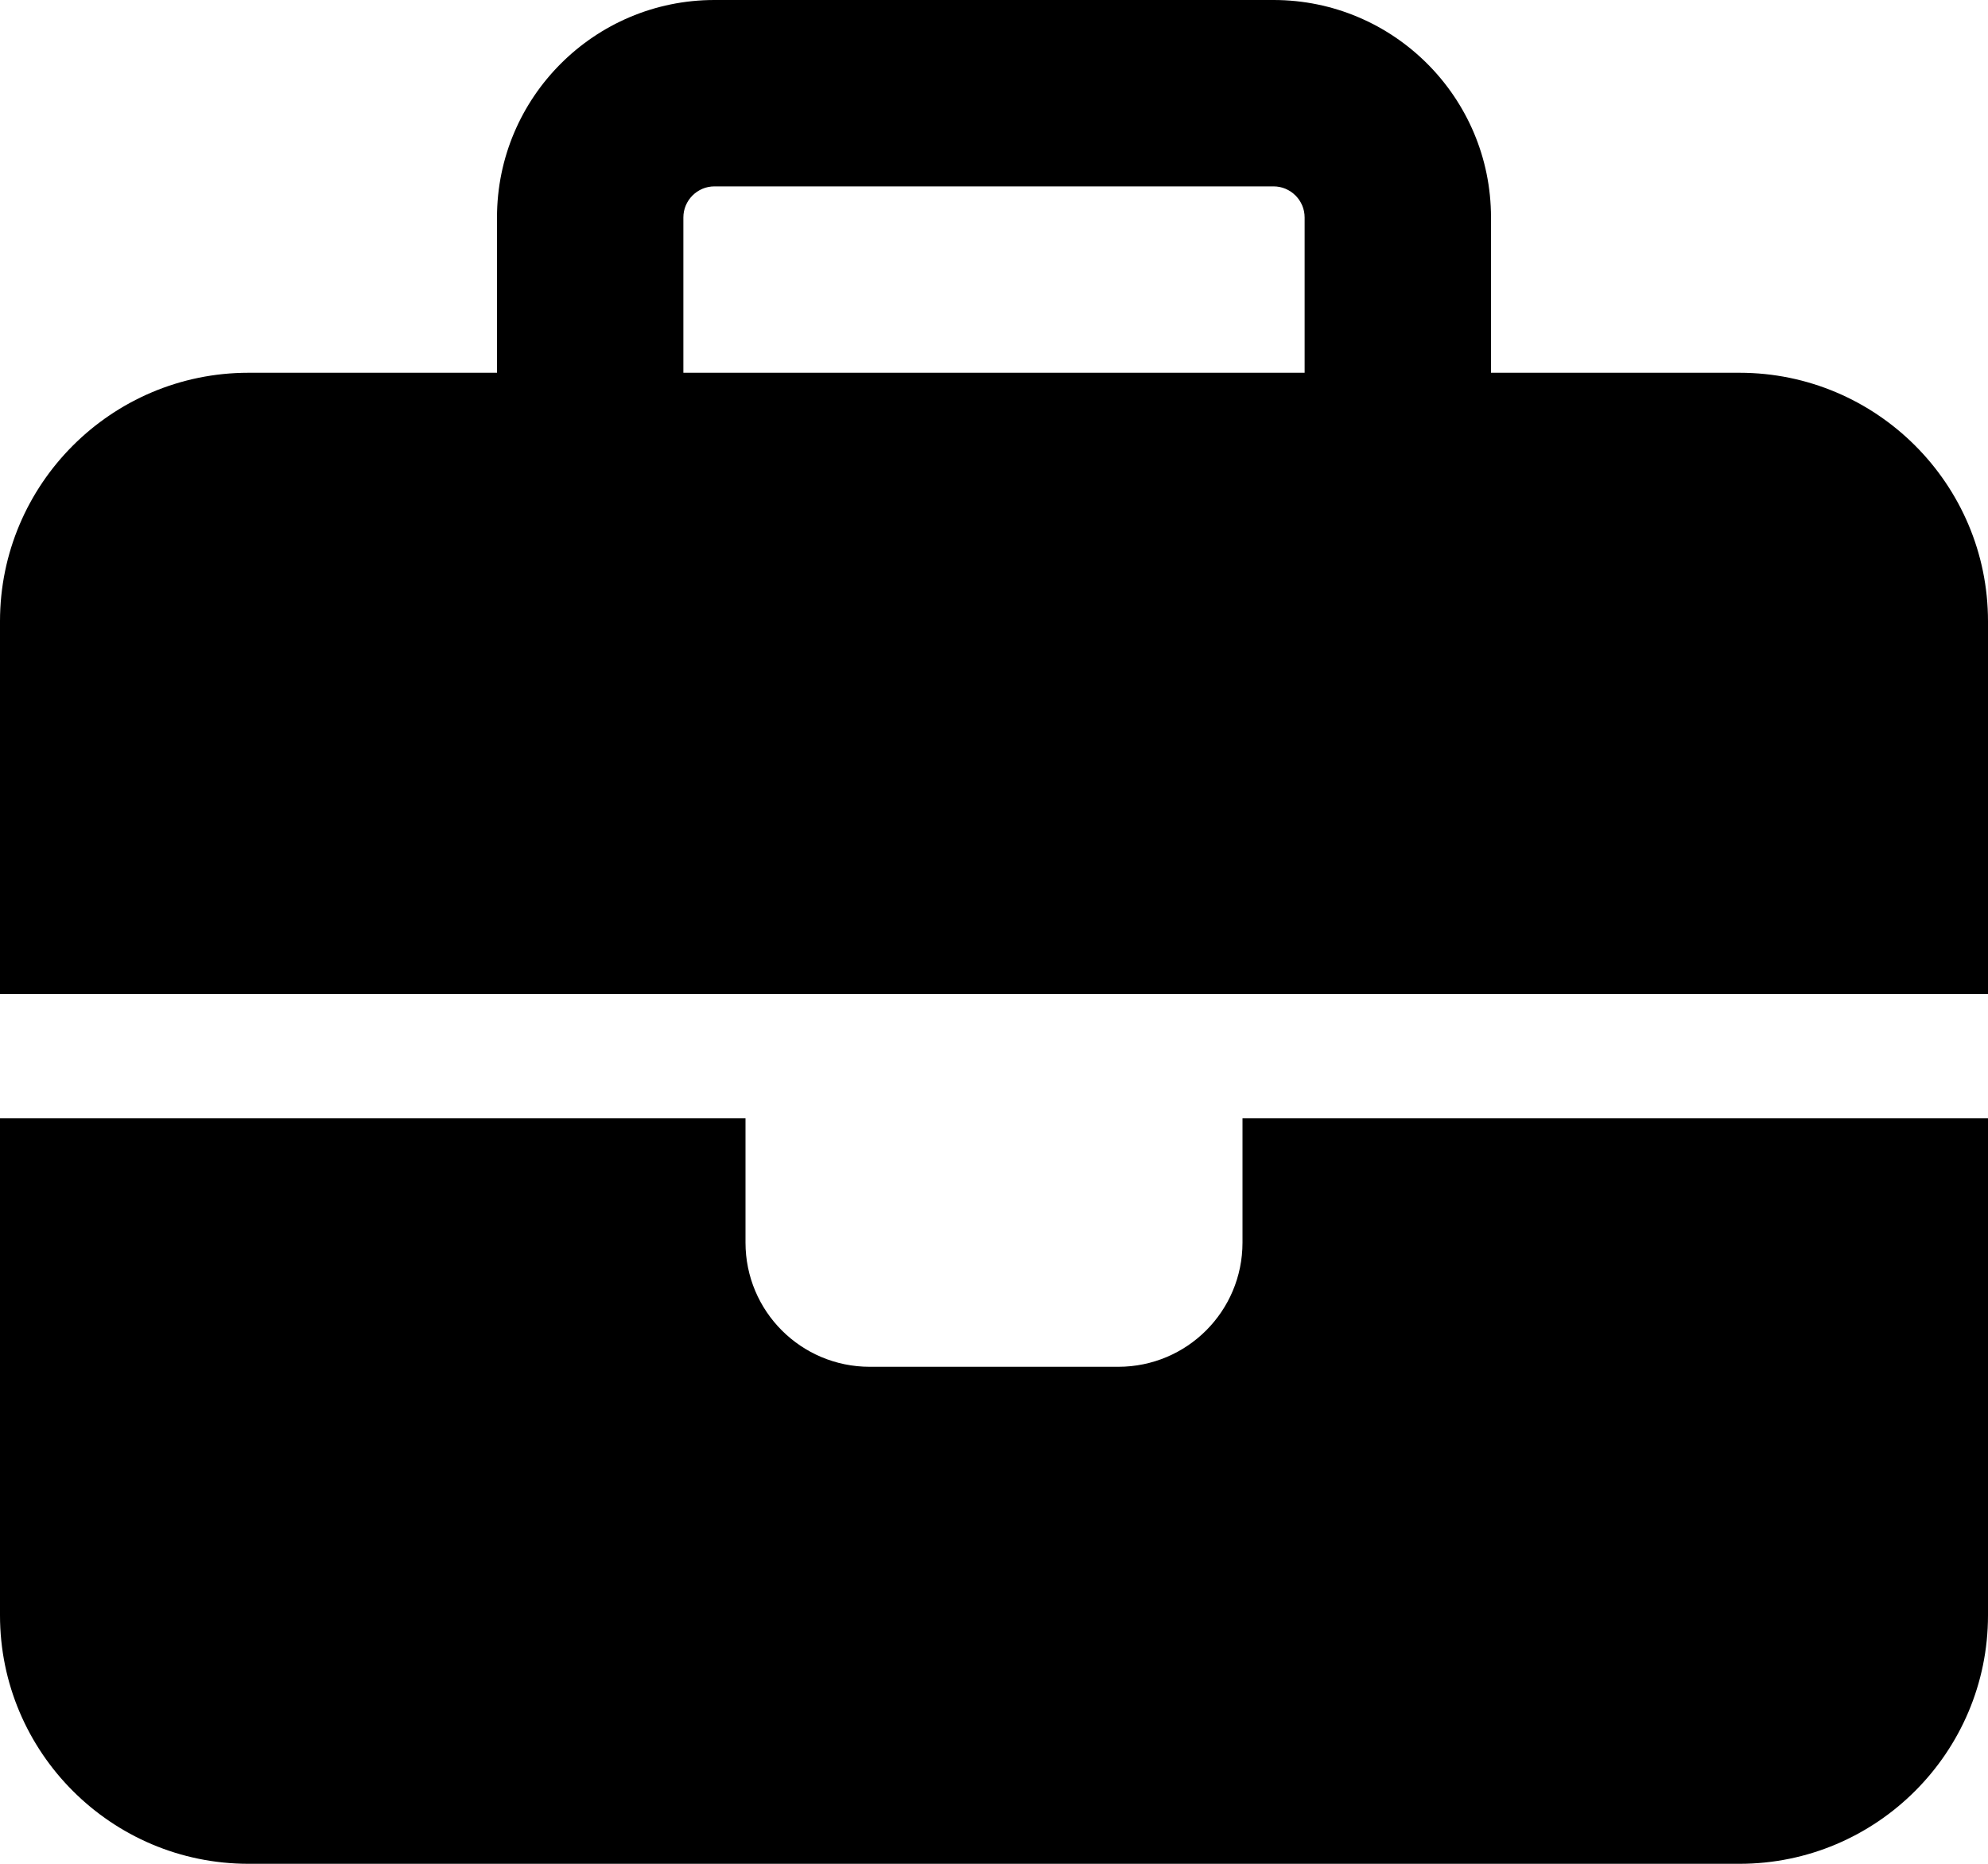
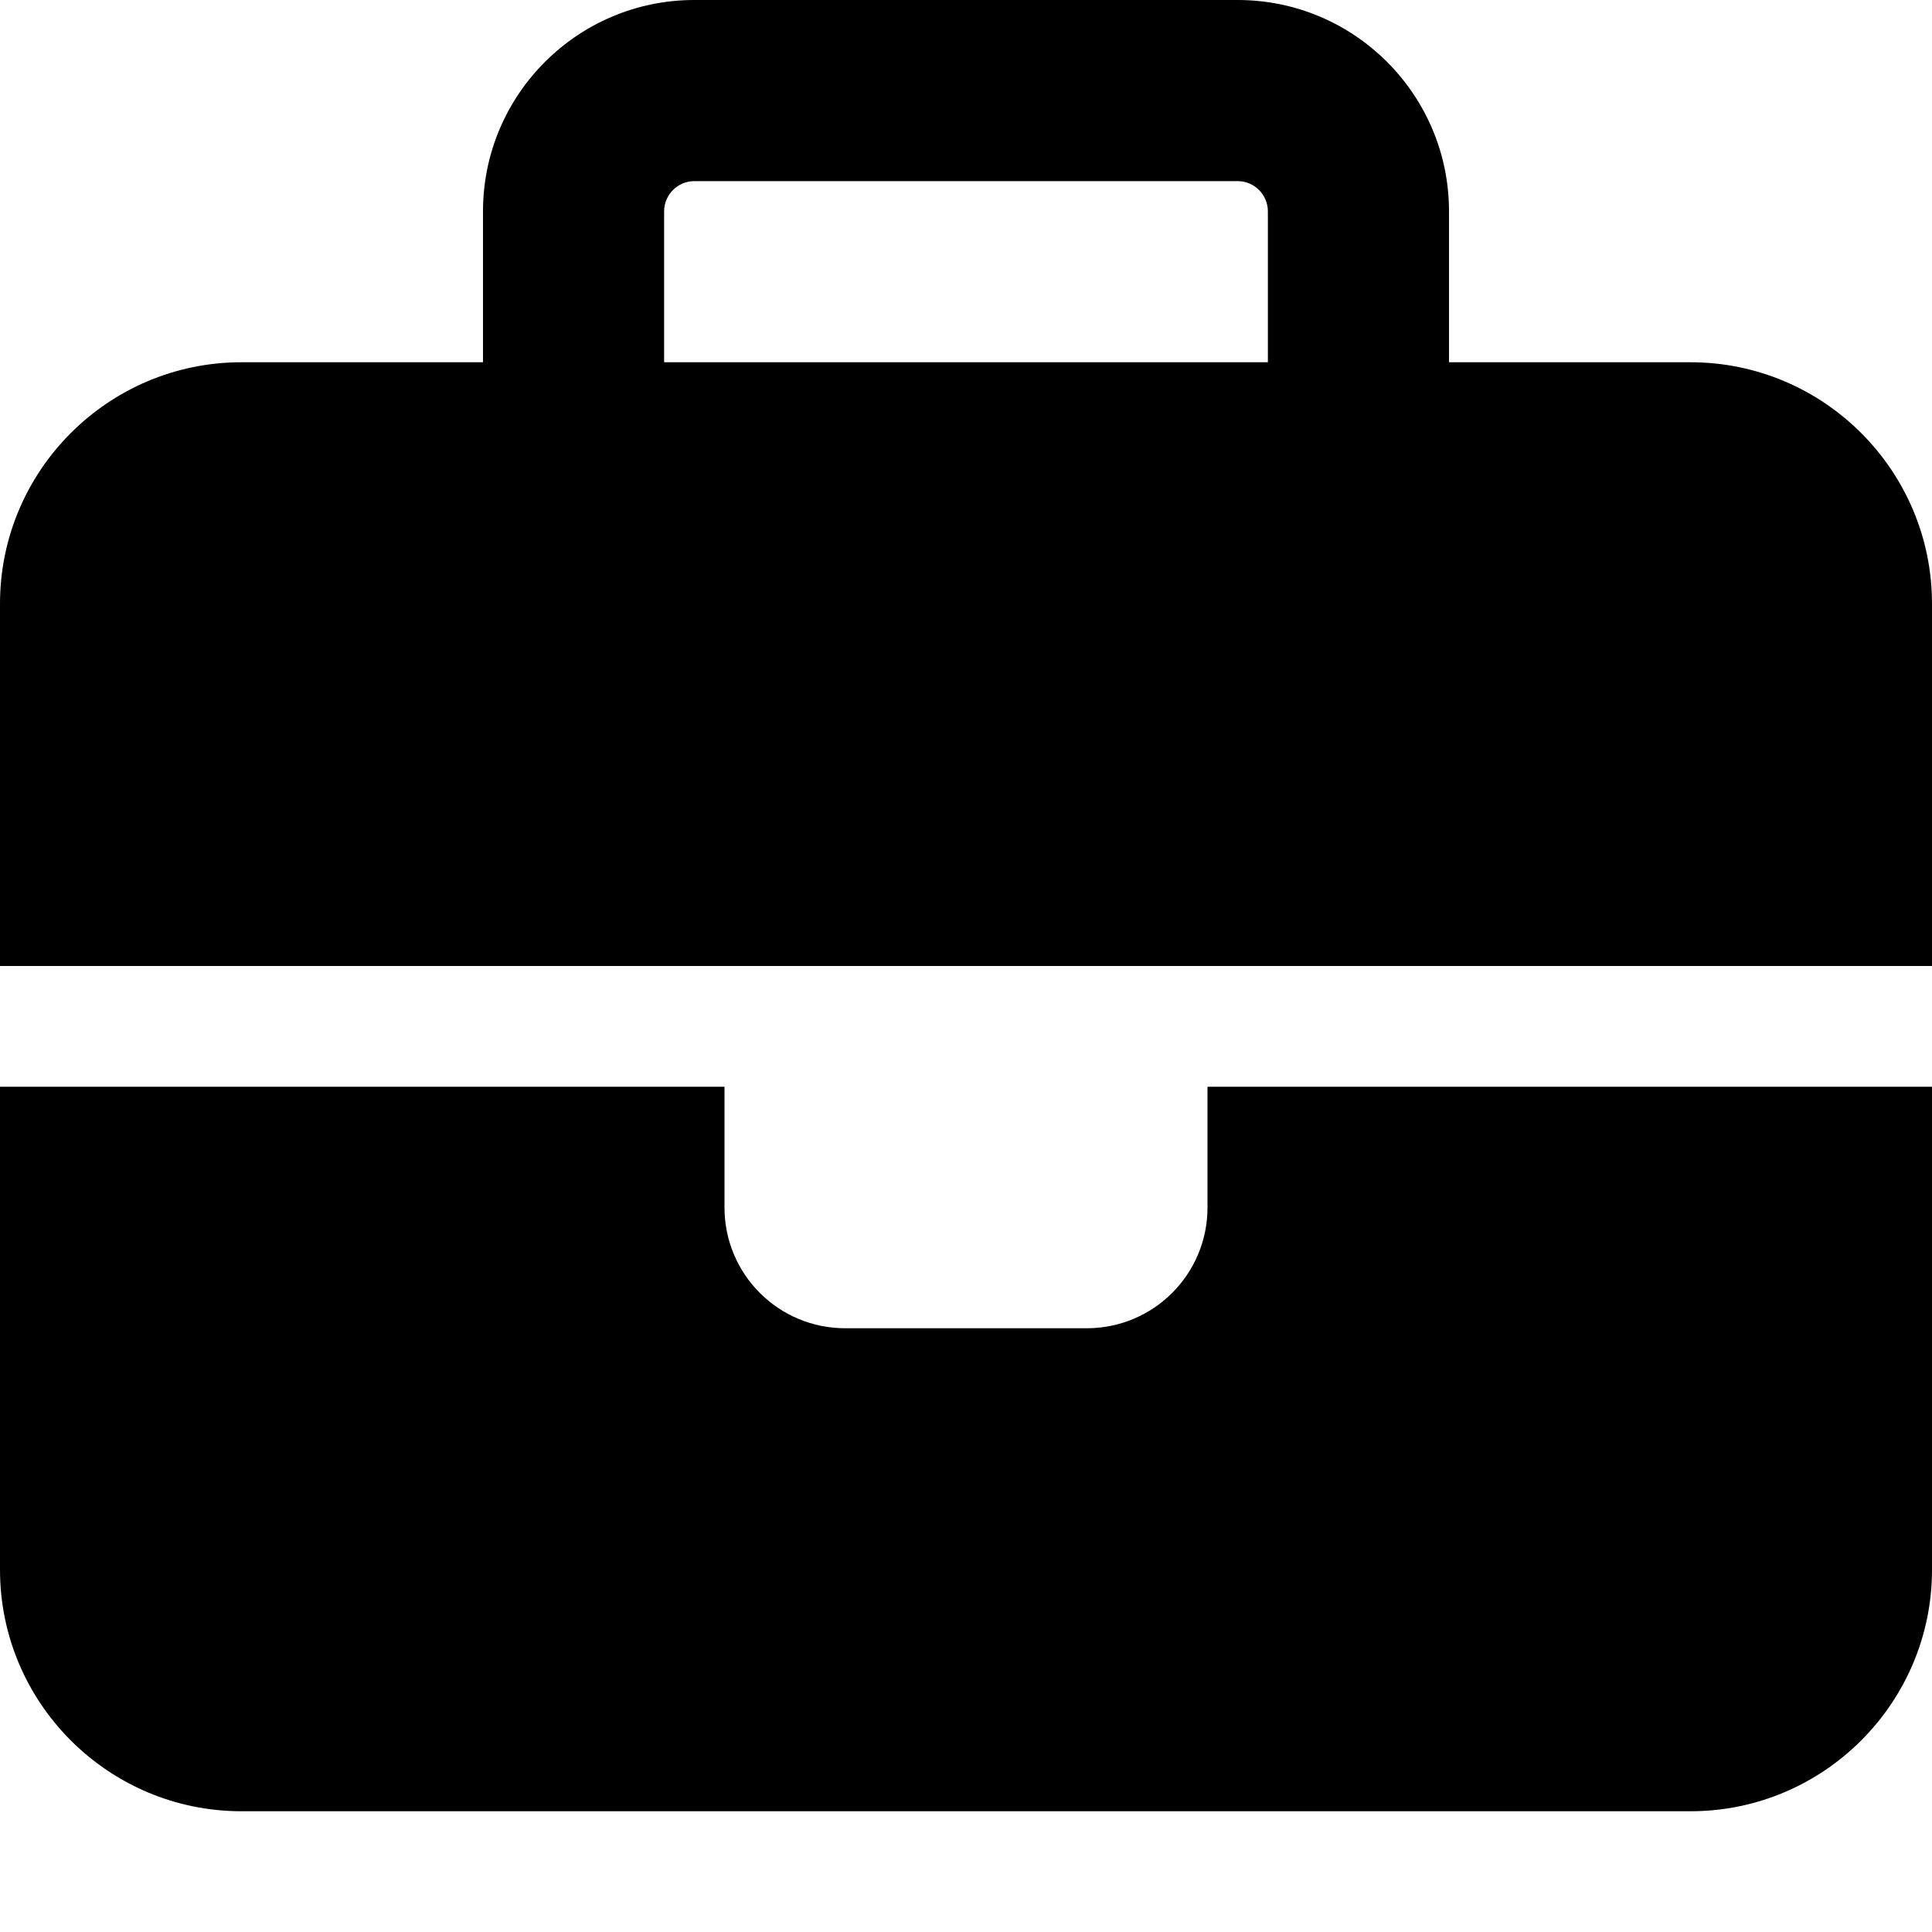
- <svg xmlns="http://www.w3.org/2000/svg" viewBox="0.0 -448.0 512.0 480.0">
-   <path d="M184 -400H328C332.4 -400.0 336.0 -396.4 336.0 -392.0V-352.0H176.0V-392.0C176.0 -396.4 179.6 -400.0 184.0 -400.0ZM128.0 -392.0V-352.0H64.0C28.7 -352.0 0.0 -323.3 0.0 -288.0V-192.0H192.0H320.0H512.0V-288.0C512.0 -323.3 483.3 -352.0 448.0 -352.0H384.0V-392.0C384.0 -422.9 358.9 -448.0 328.0 -448.0H184.0C153.1 -448.0 128.0 -422.9 128.0 -392.0ZM512.0 -160.0H320.0V-128.0C320.0 -110.3 305.7 -96.0 288.0 -96.0H224.0C206.3 -96.0 192.0 -110.3 192.0 -128.0V-160.0H0.0V-32.0C0.0 3.3 28.7 32.0 64.0 32.0H448.0C483.3 32.0 512.0 3.3 512.0 -32.0V-160.0Z" />
+ <svg xmlns="http://www.w3.org/2000/svg" viewBox="0 0 512 512">
+   <path d="M184 48l144 0c4.4 0 8 3.6 8 8l0 40L176 96l0-40c0-4.4 3.6-8 8-8zm-56 8l0 40L64 96C28.7 96 0 124.7 0 160l0 96 192 0 128 0 192 0 0-96c0-35.3-28.7-64-64-64l-64 0 0-40c0-30.9-25.1-56-56-56L184 0c-30.9 0-56 25.1-56 56zM512 288l-192 0 0 32c0 17.7-14.3 32-32 32l-64 0c-17.7 0-32-14.3-32-32l0-32L0 288 0 416c0 35.3 28.7 64 64 64l384 0c35.3 0 64-28.7 64-64l0-128z" />
</svg>
